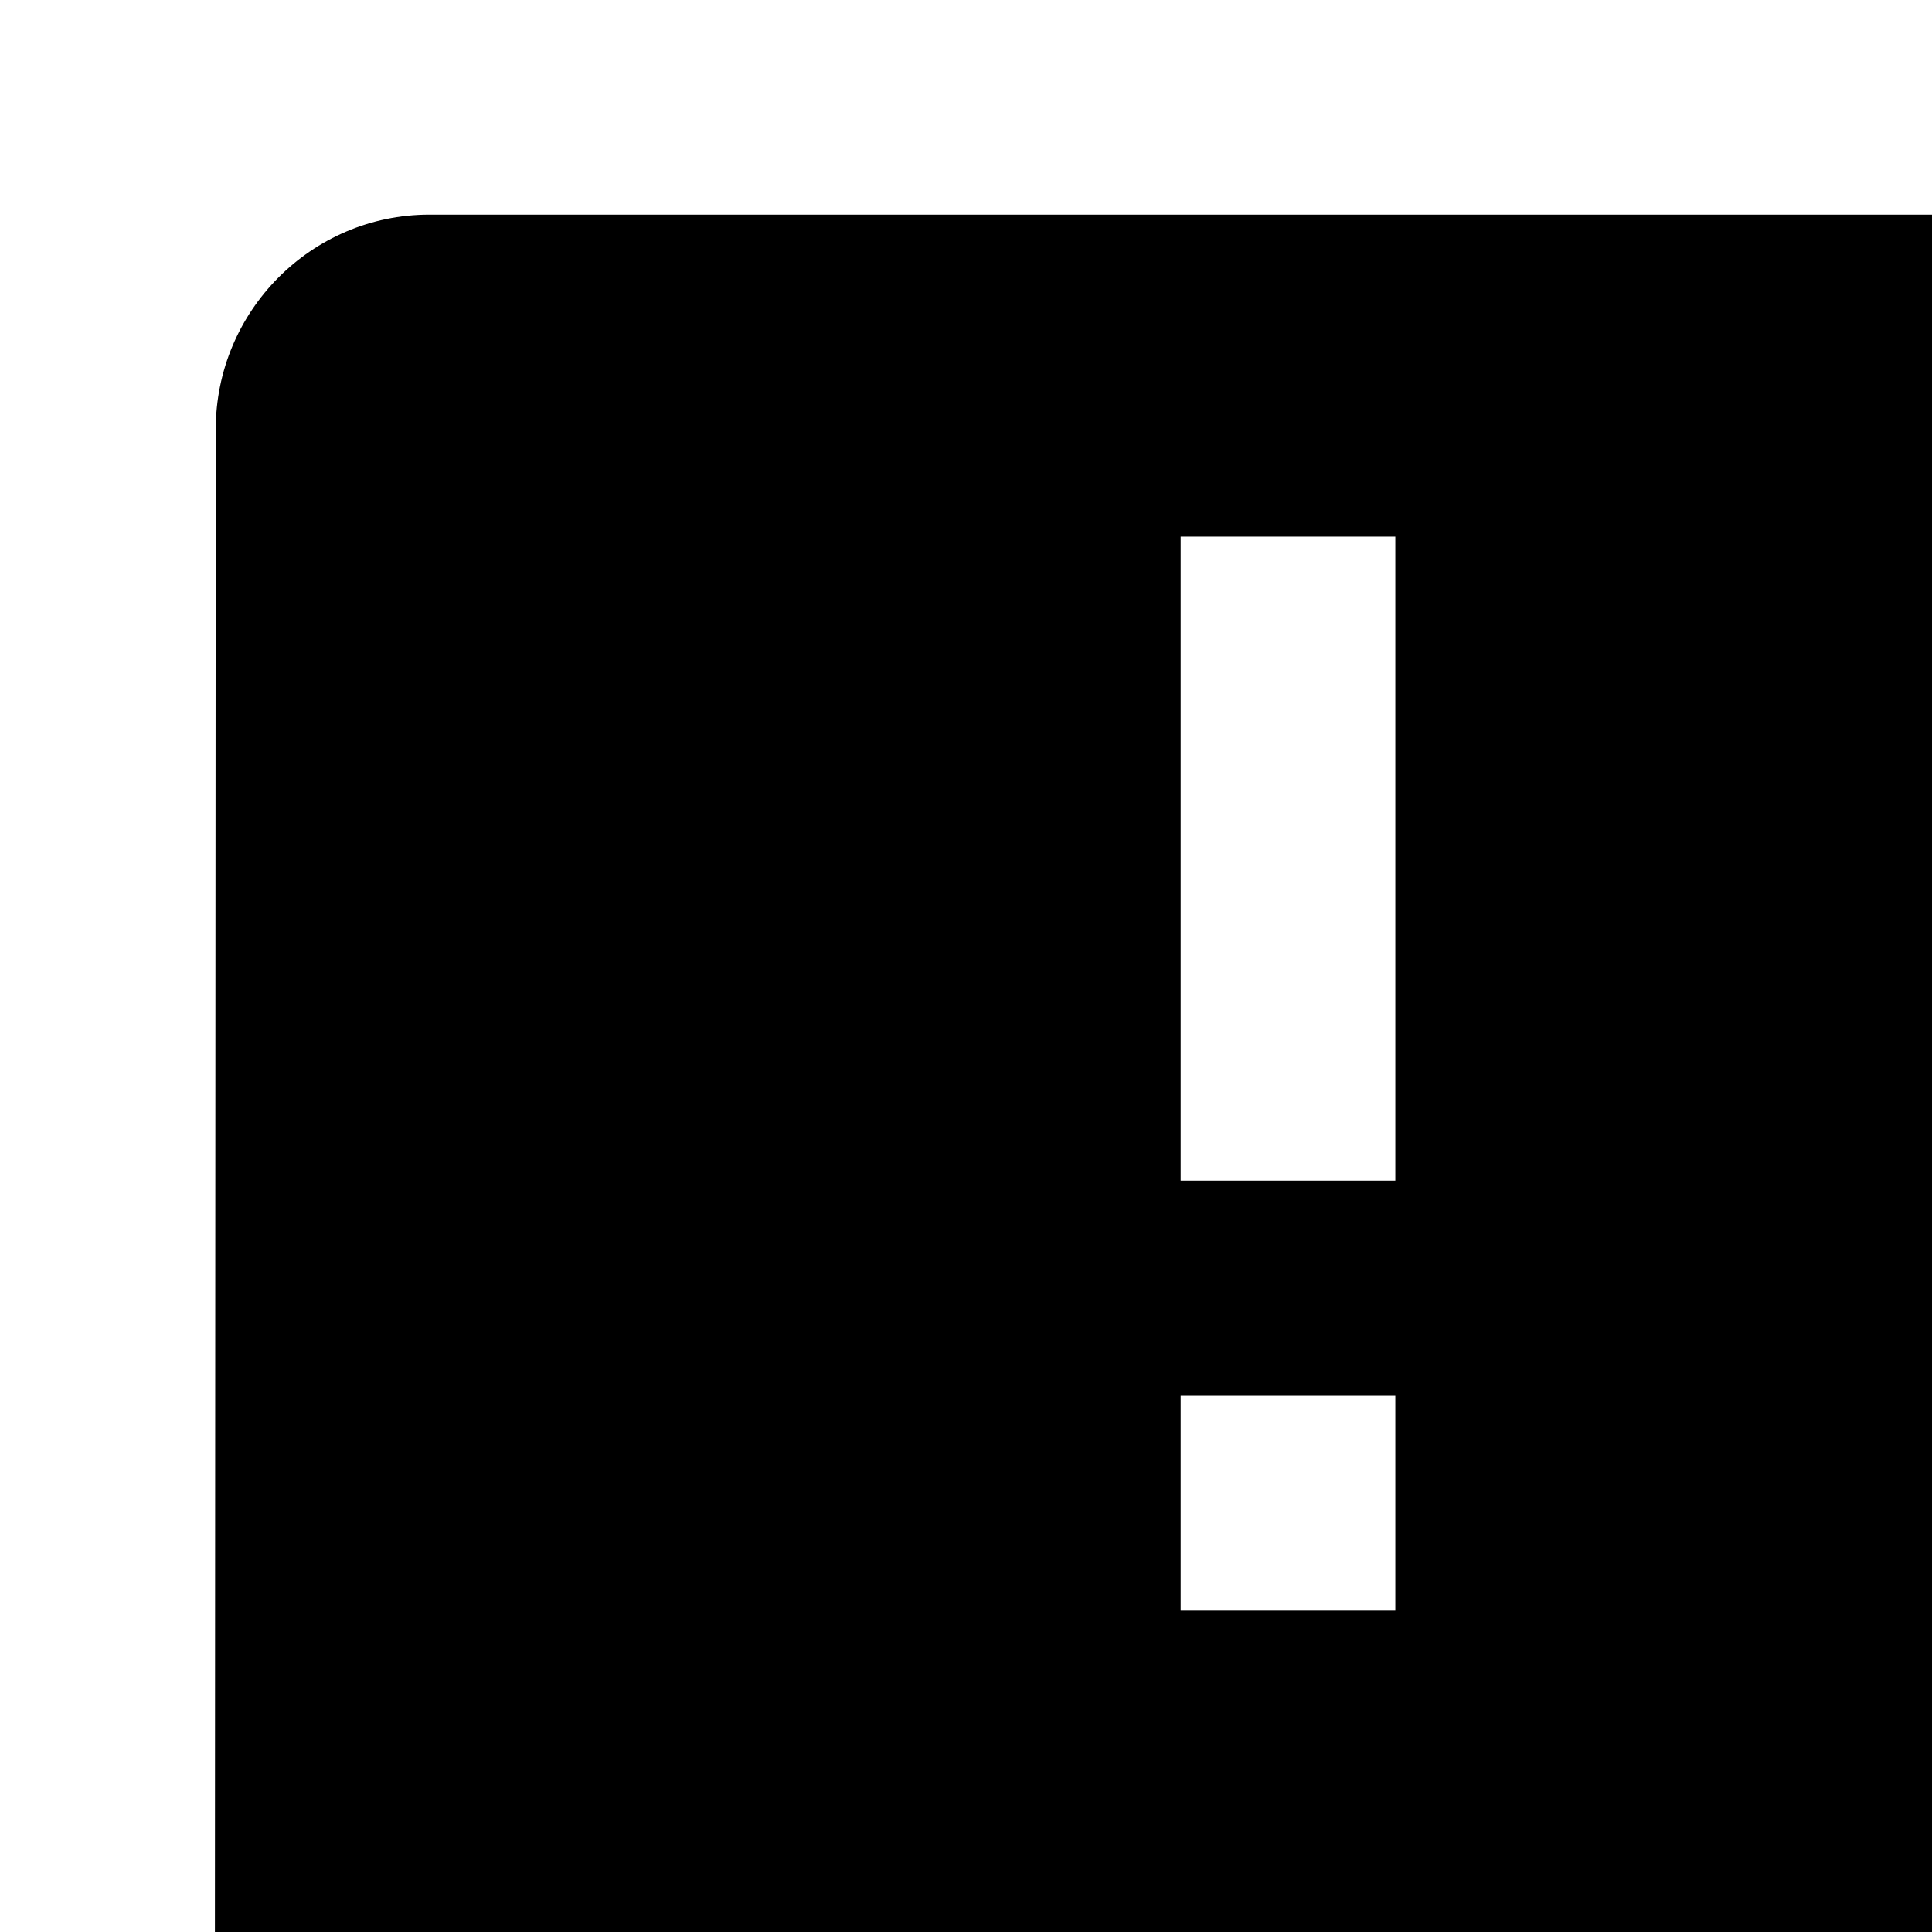
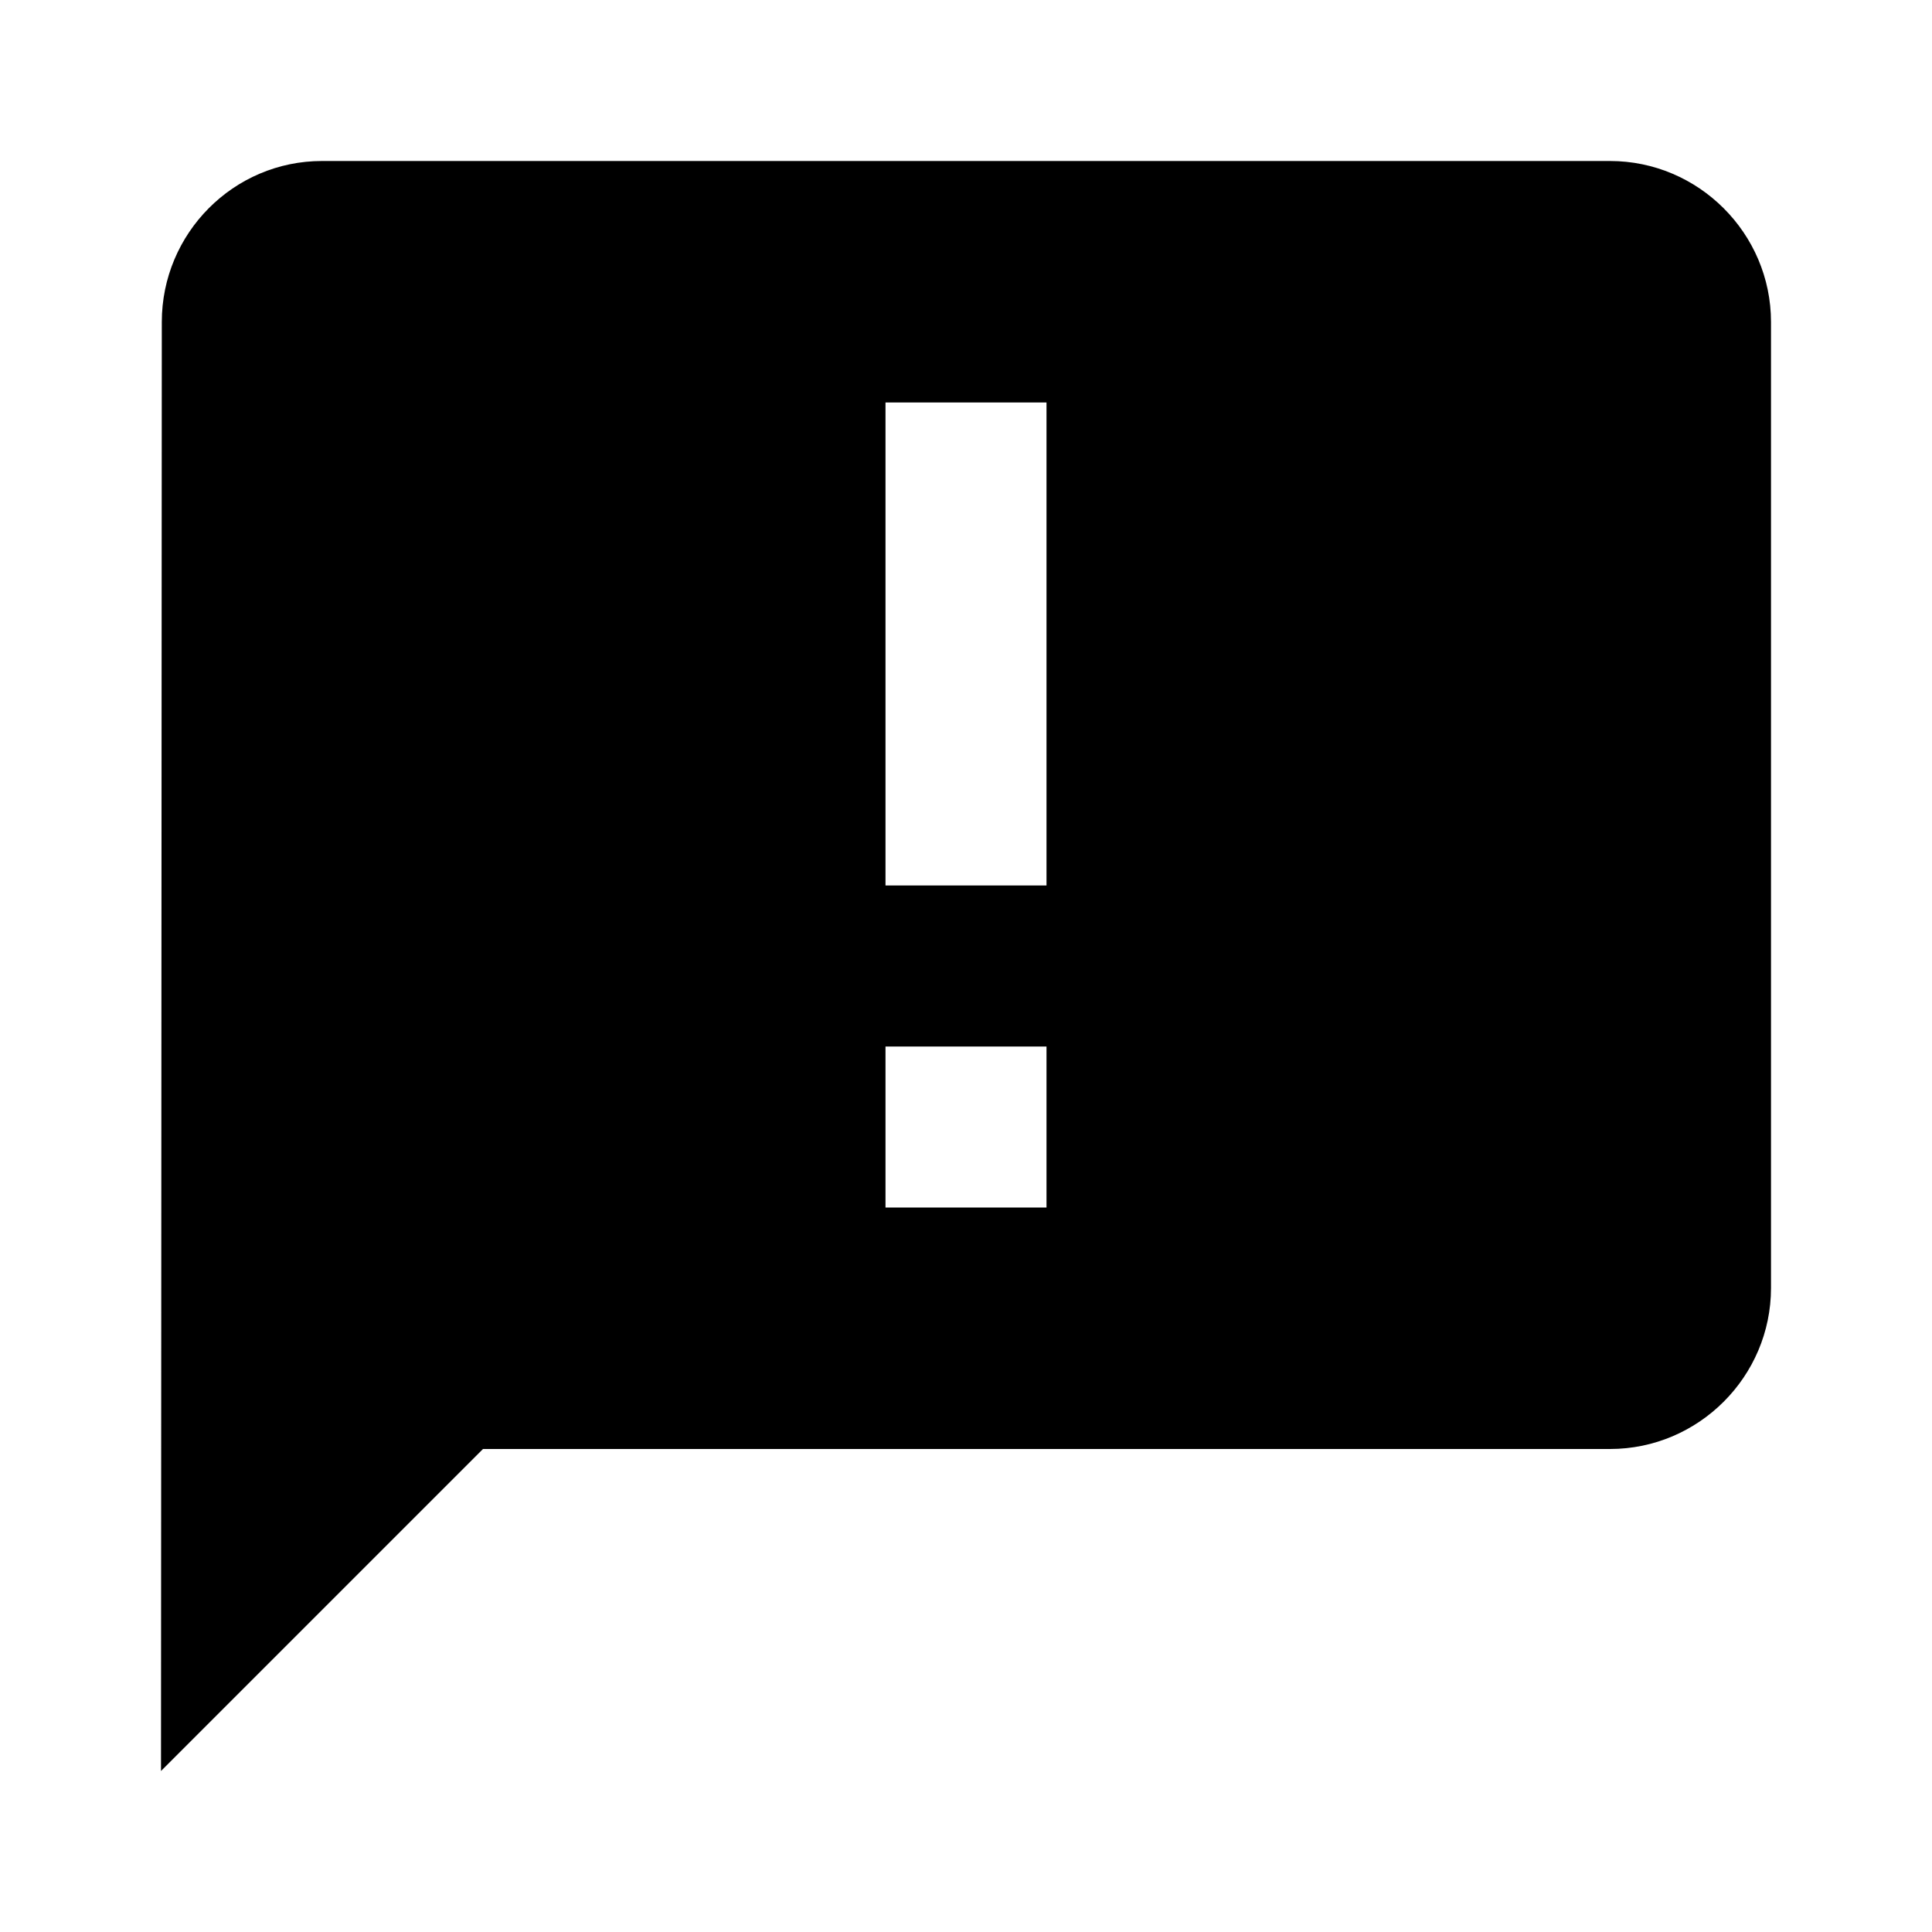
- <svg xmlns="http://www.w3.org/2000/svg" width="18" height="18" viewBox="0 0 18 18">
+ <svg xmlns="http://www.w3.org/2000/svg" width="24" height="24" viewBox="0 0 24 24">
  <path d="M20 2H4c-1.1 0-1.99.9-1.99 2L2 22l4-4h14c1.1 0 2-.9 2-2V4c0-1.1-.9-2-2-2zm-7 9h-2V5h2v6zm0 4h-2v-2h2v2z" />
  <path d="M0 0h24v24H0z" fill="none" />
</svg>
